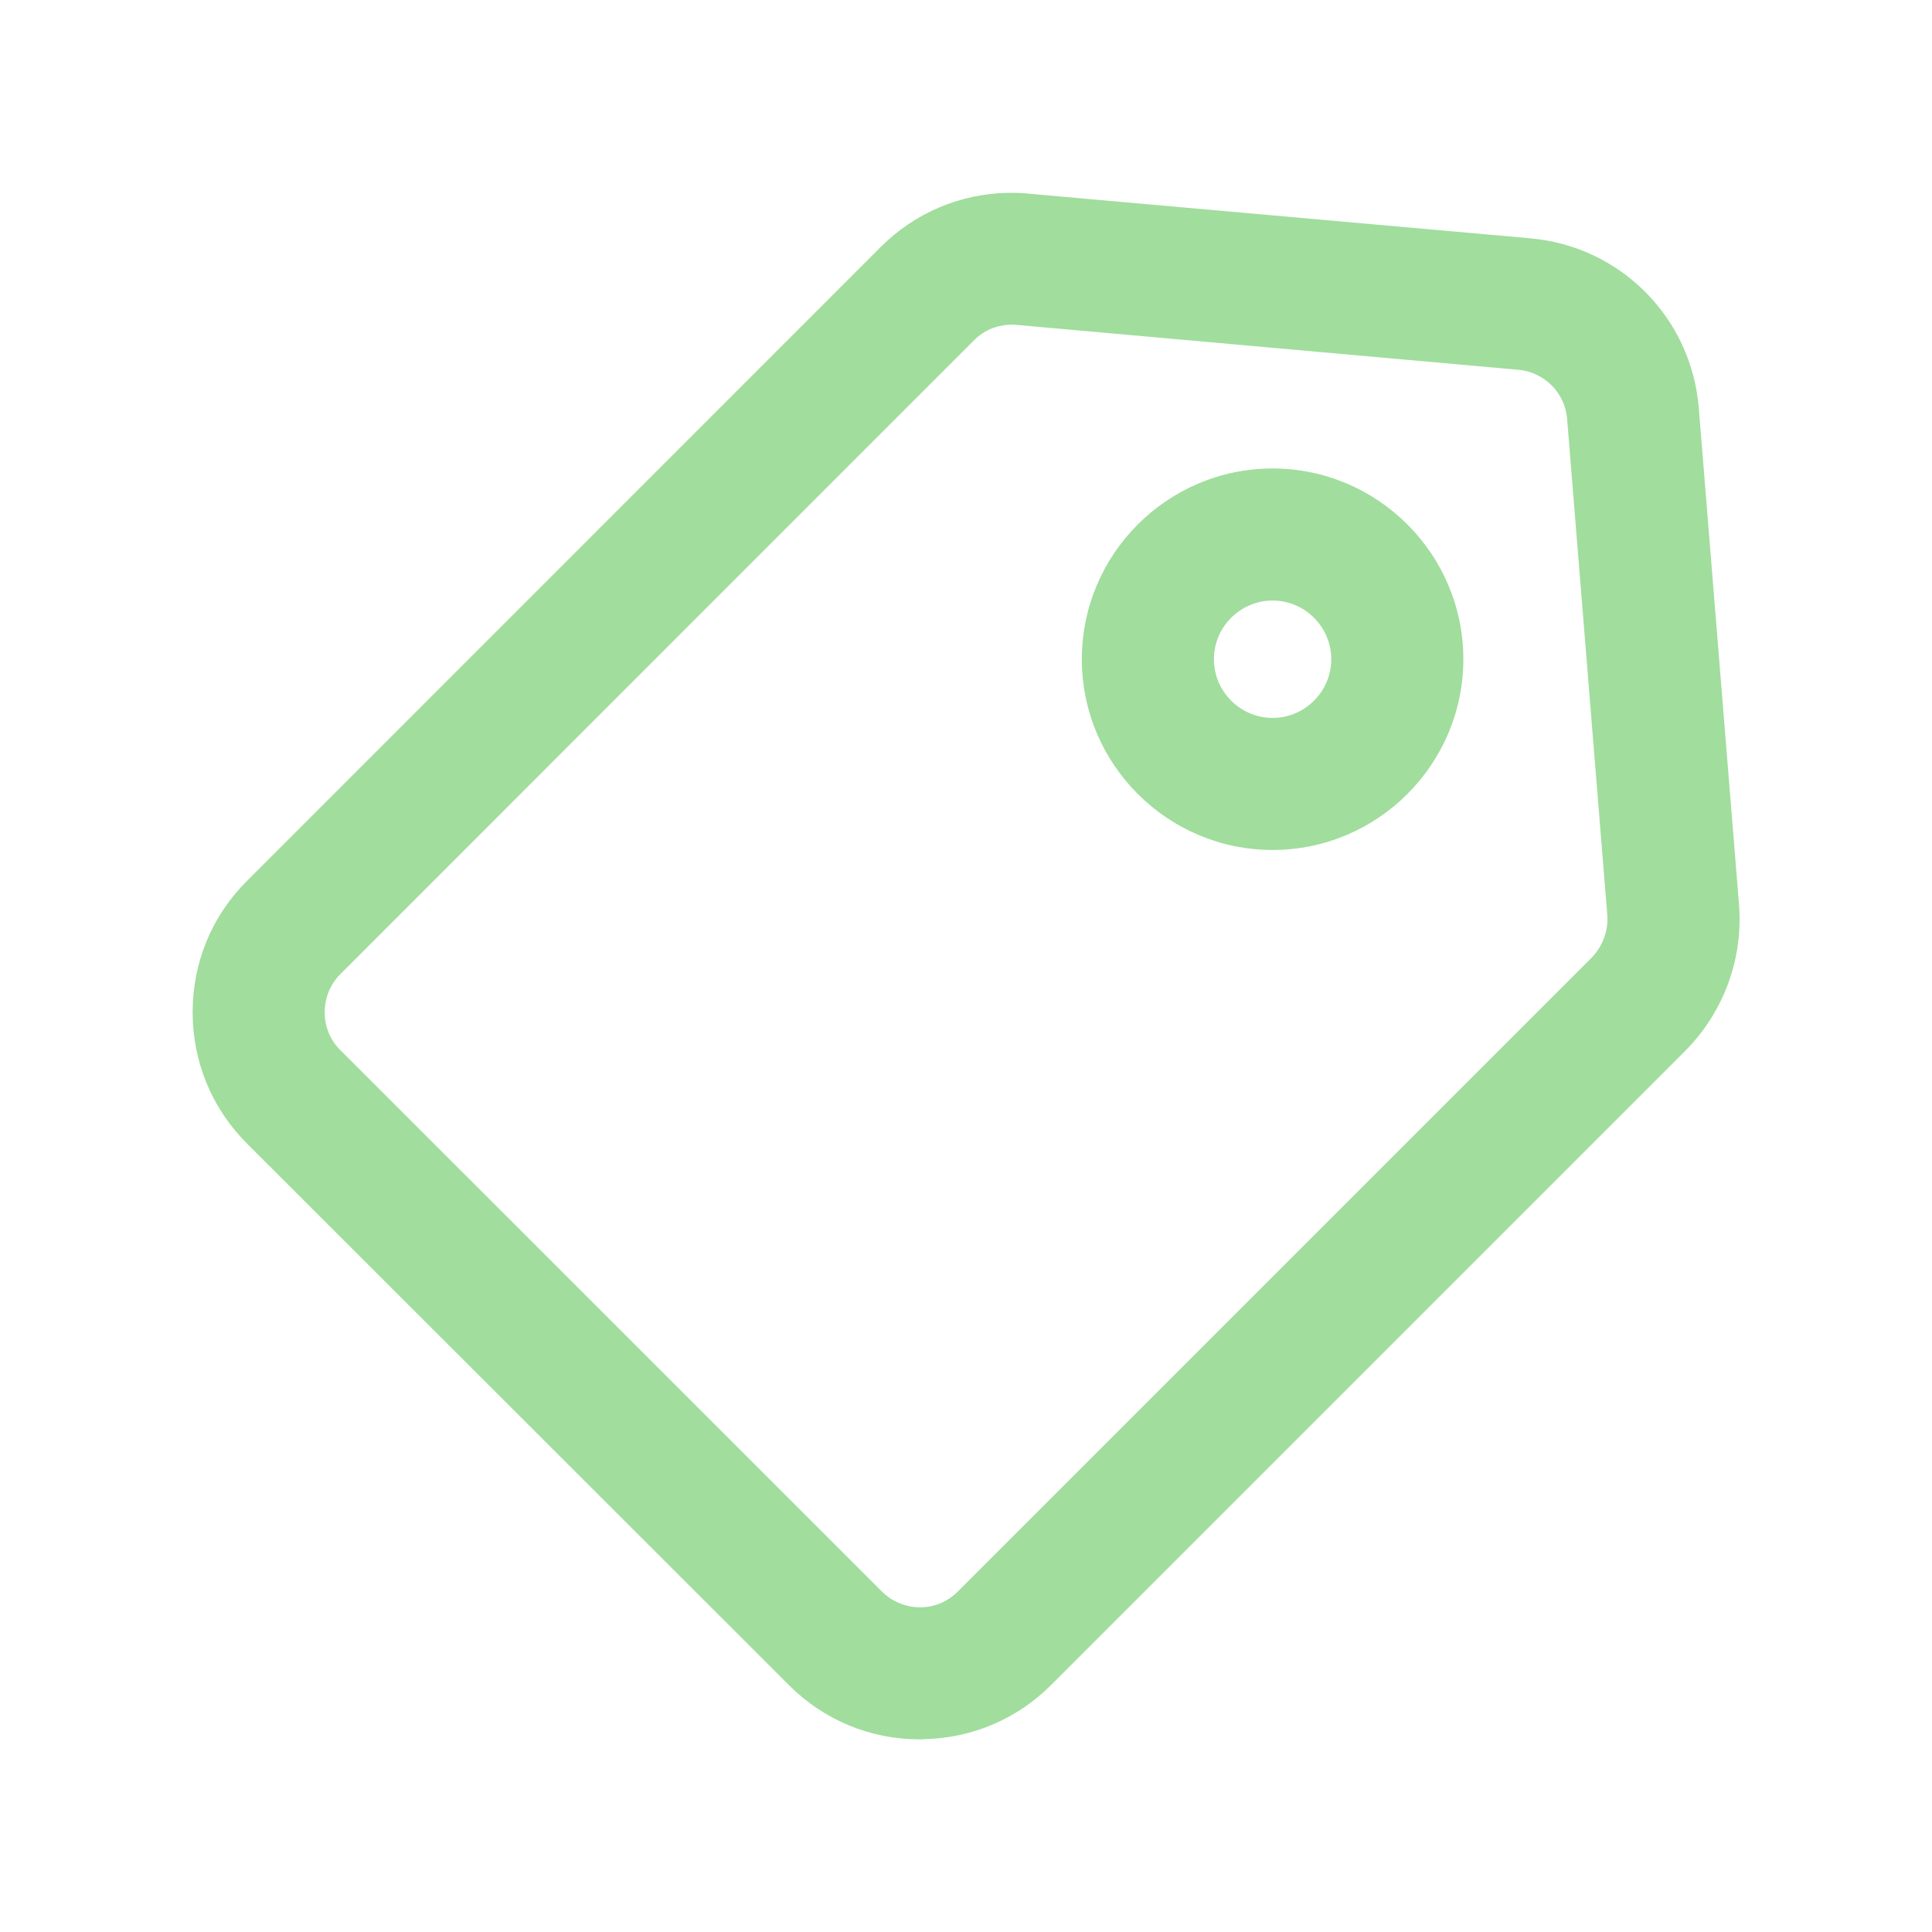
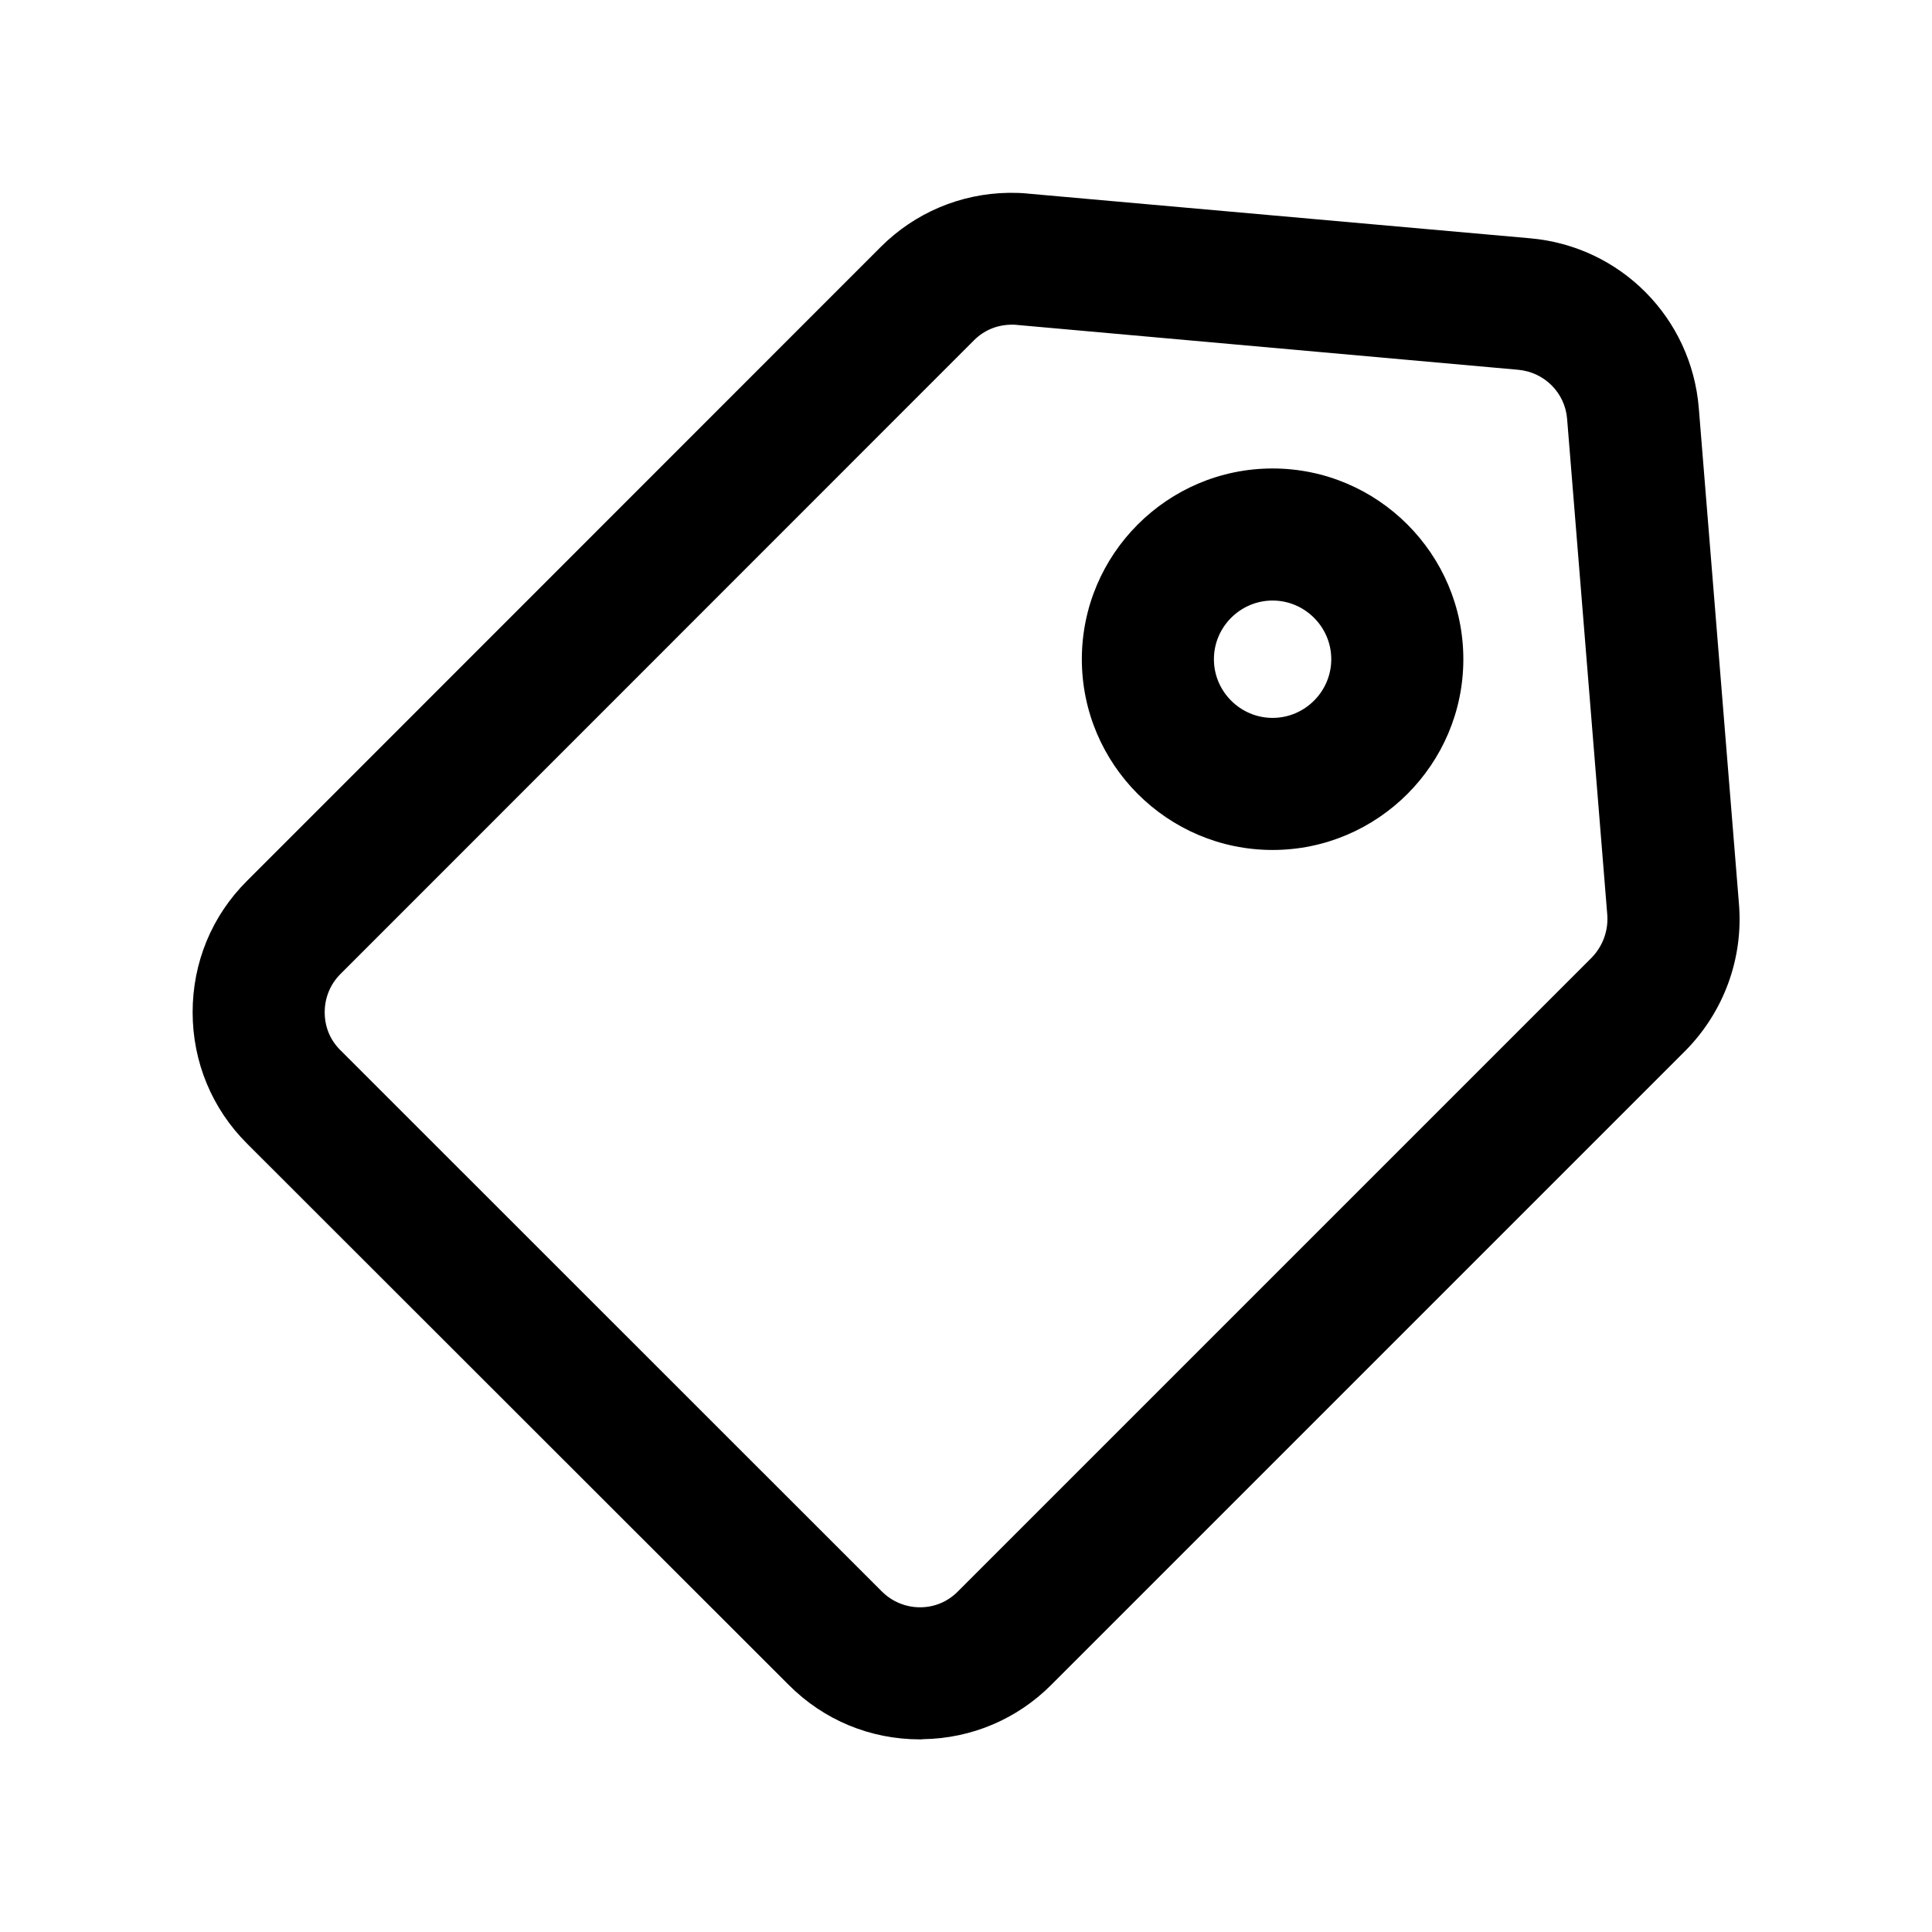
<svg xmlns="http://www.w3.org/2000/svg" t="1637071727013" class="icon" viewBox="0 0 1024 1024" version="1.1" p-id="1238" width="200" height="200">
  <defs>
    <style type="text/css" />
  </defs>
-   <path d="M487.6 921.9c-26.3 0-51-10.2-69.6-28.9L131 606.2c-18.6-18.5-28.9-43.3-28.9-69.7 0-26.4 10.2-51.1 28.8-69.6l335.9-336c18.1-18.1 42.2-28.3 67.8-28.7h0.6c2.7 0 6.3 0 10.5 0.5L811 126.3c47.9 4.2 85.5 42.1 89.4 90l21.3 263c2.3 28.7-8 56.9-28.3 77.5l-0.2 0.2-336.1 336.1c-18.1 18.1-42.2 28.3-67.8 28.7-0.6 0.1-1.1 0.1-1.7 0.1z m48-749.8c-7.4 0.2-14.1 3-19.3 8.2l-335.9 336c-5.3 5.3-8.3 12.5-8.3 20.2 0 7.8 2.9 14.7 8.2 20l0.1 0.1 287 286.9c5.5 5.5 12.9 8.5 20.6 8.4 7.5-0.1 14.3-3 19.6-8.3l336-336c5.9-6.1 8.9-14.3 8.3-22.6l-21.3-263c-1.1-13.8-12-24.7-25.8-26l-266-23.8c-0.4 0-0.8-0.1-1.2-0.1h-2z m1.9 0z" fill="#a1dd9d" p-id="1239" />
-   <path d="M674.5 450.5c-55.7 0-101.1-45.4-101.1-101.1s45.4-101.1 101.1-101.1 101.1 45.4 101.1 101.1-45.4 101.1-101.1 101.1z m0-132.2c-17.1 0-31.1 14-31.1 31.1s14 31.1 31.1 31.1 31.1-14 31.1-31.1-14-31.1-31.1-31.1z" fill="#a1dd9d" p-id="1240" />
+   <path d="M487.6 921.9c-26.3 0-51-10.2-69.6-28.9L131 606.2c-18.6-18.5-28.9-43.3-28.9-69.7 0-26.4 10.2-51.1 28.8-69.6l335.9-336c18.1-18.1 42.2-28.3 67.8-28.7h0.6c2.7 0 6.3 0 10.5 0.5L811 126.3c47.9 4.2 85.5 42.1 89.4 90l21.3 263c2.3 28.7-8 56.9-28.3 77.5l-0.2 0.2-336.1 336.1c-18.1 18.1-42.2 28.3-67.8 28.7-0.6 0.1-1.1 0.1-1.7 0.1z m48-749.8c-7.4 0.2-14.1 3-19.3 8.2l-335.9 336c-5.3 5.3-8.3 12.5-8.3 20.2 0 7.8 2.9 14.7 8.2 20l0.1 0.1 287 286.9c5.5 5.5 12.9 8.5 20.6 8.4 7.5-0.1 14.3-3 19.6-8.3l336-336c5.9-6.1 8.9-14.3 8.3-22.6l-21.3-263c-1.1-13.8-12-24.7-25.8-26l-266-23.8c-0.4 0-0.8-0.1-1.2-0.1h-2z m1.9 0z" p-id="1239" />
+   <path d="M674.5 450.5c-55.7 0-101.1-45.4-101.1-101.1s45.4-101.1 101.1-101.1 101.1 45.4 101.1 101.1-45.4 101.1-101.1 101.1z m0-132.2c-17.1 0-31.1 14-31.1 31.1s14 31.1 31.1 31.1 31.1-14 31.1-31.1-14-31.1-31.1-31.1z" p-id="1240" />
</svg>
